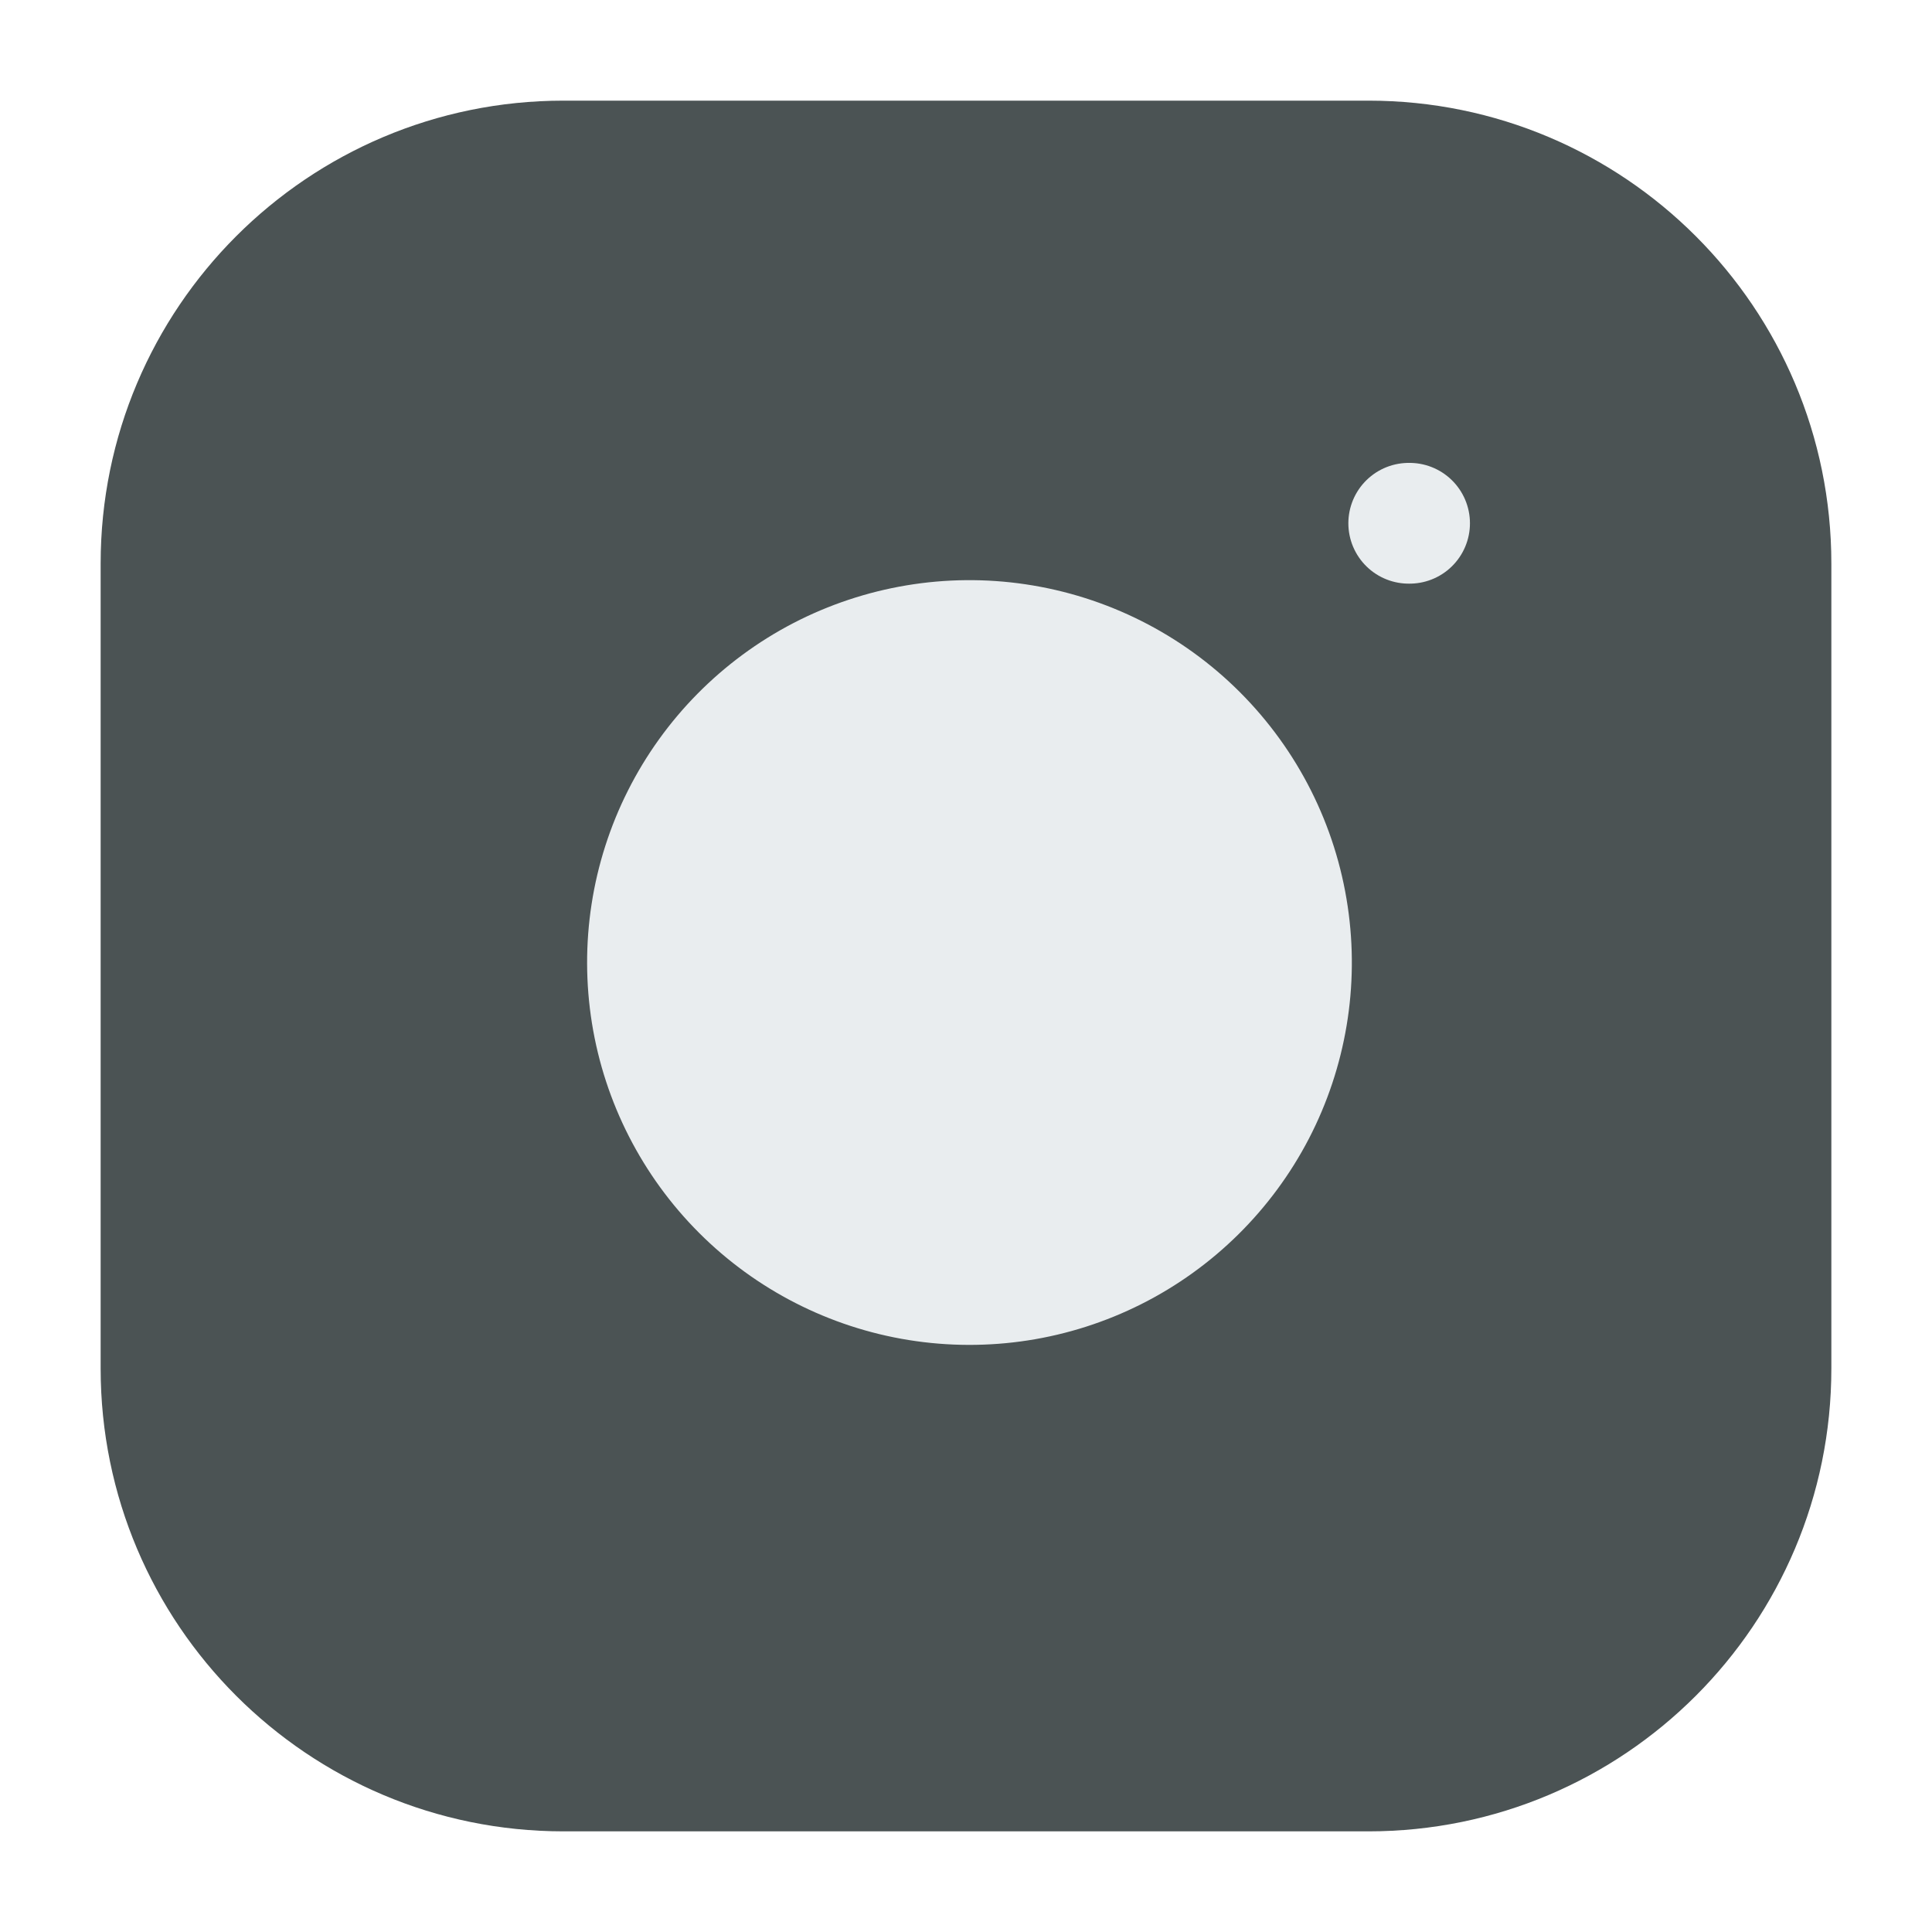
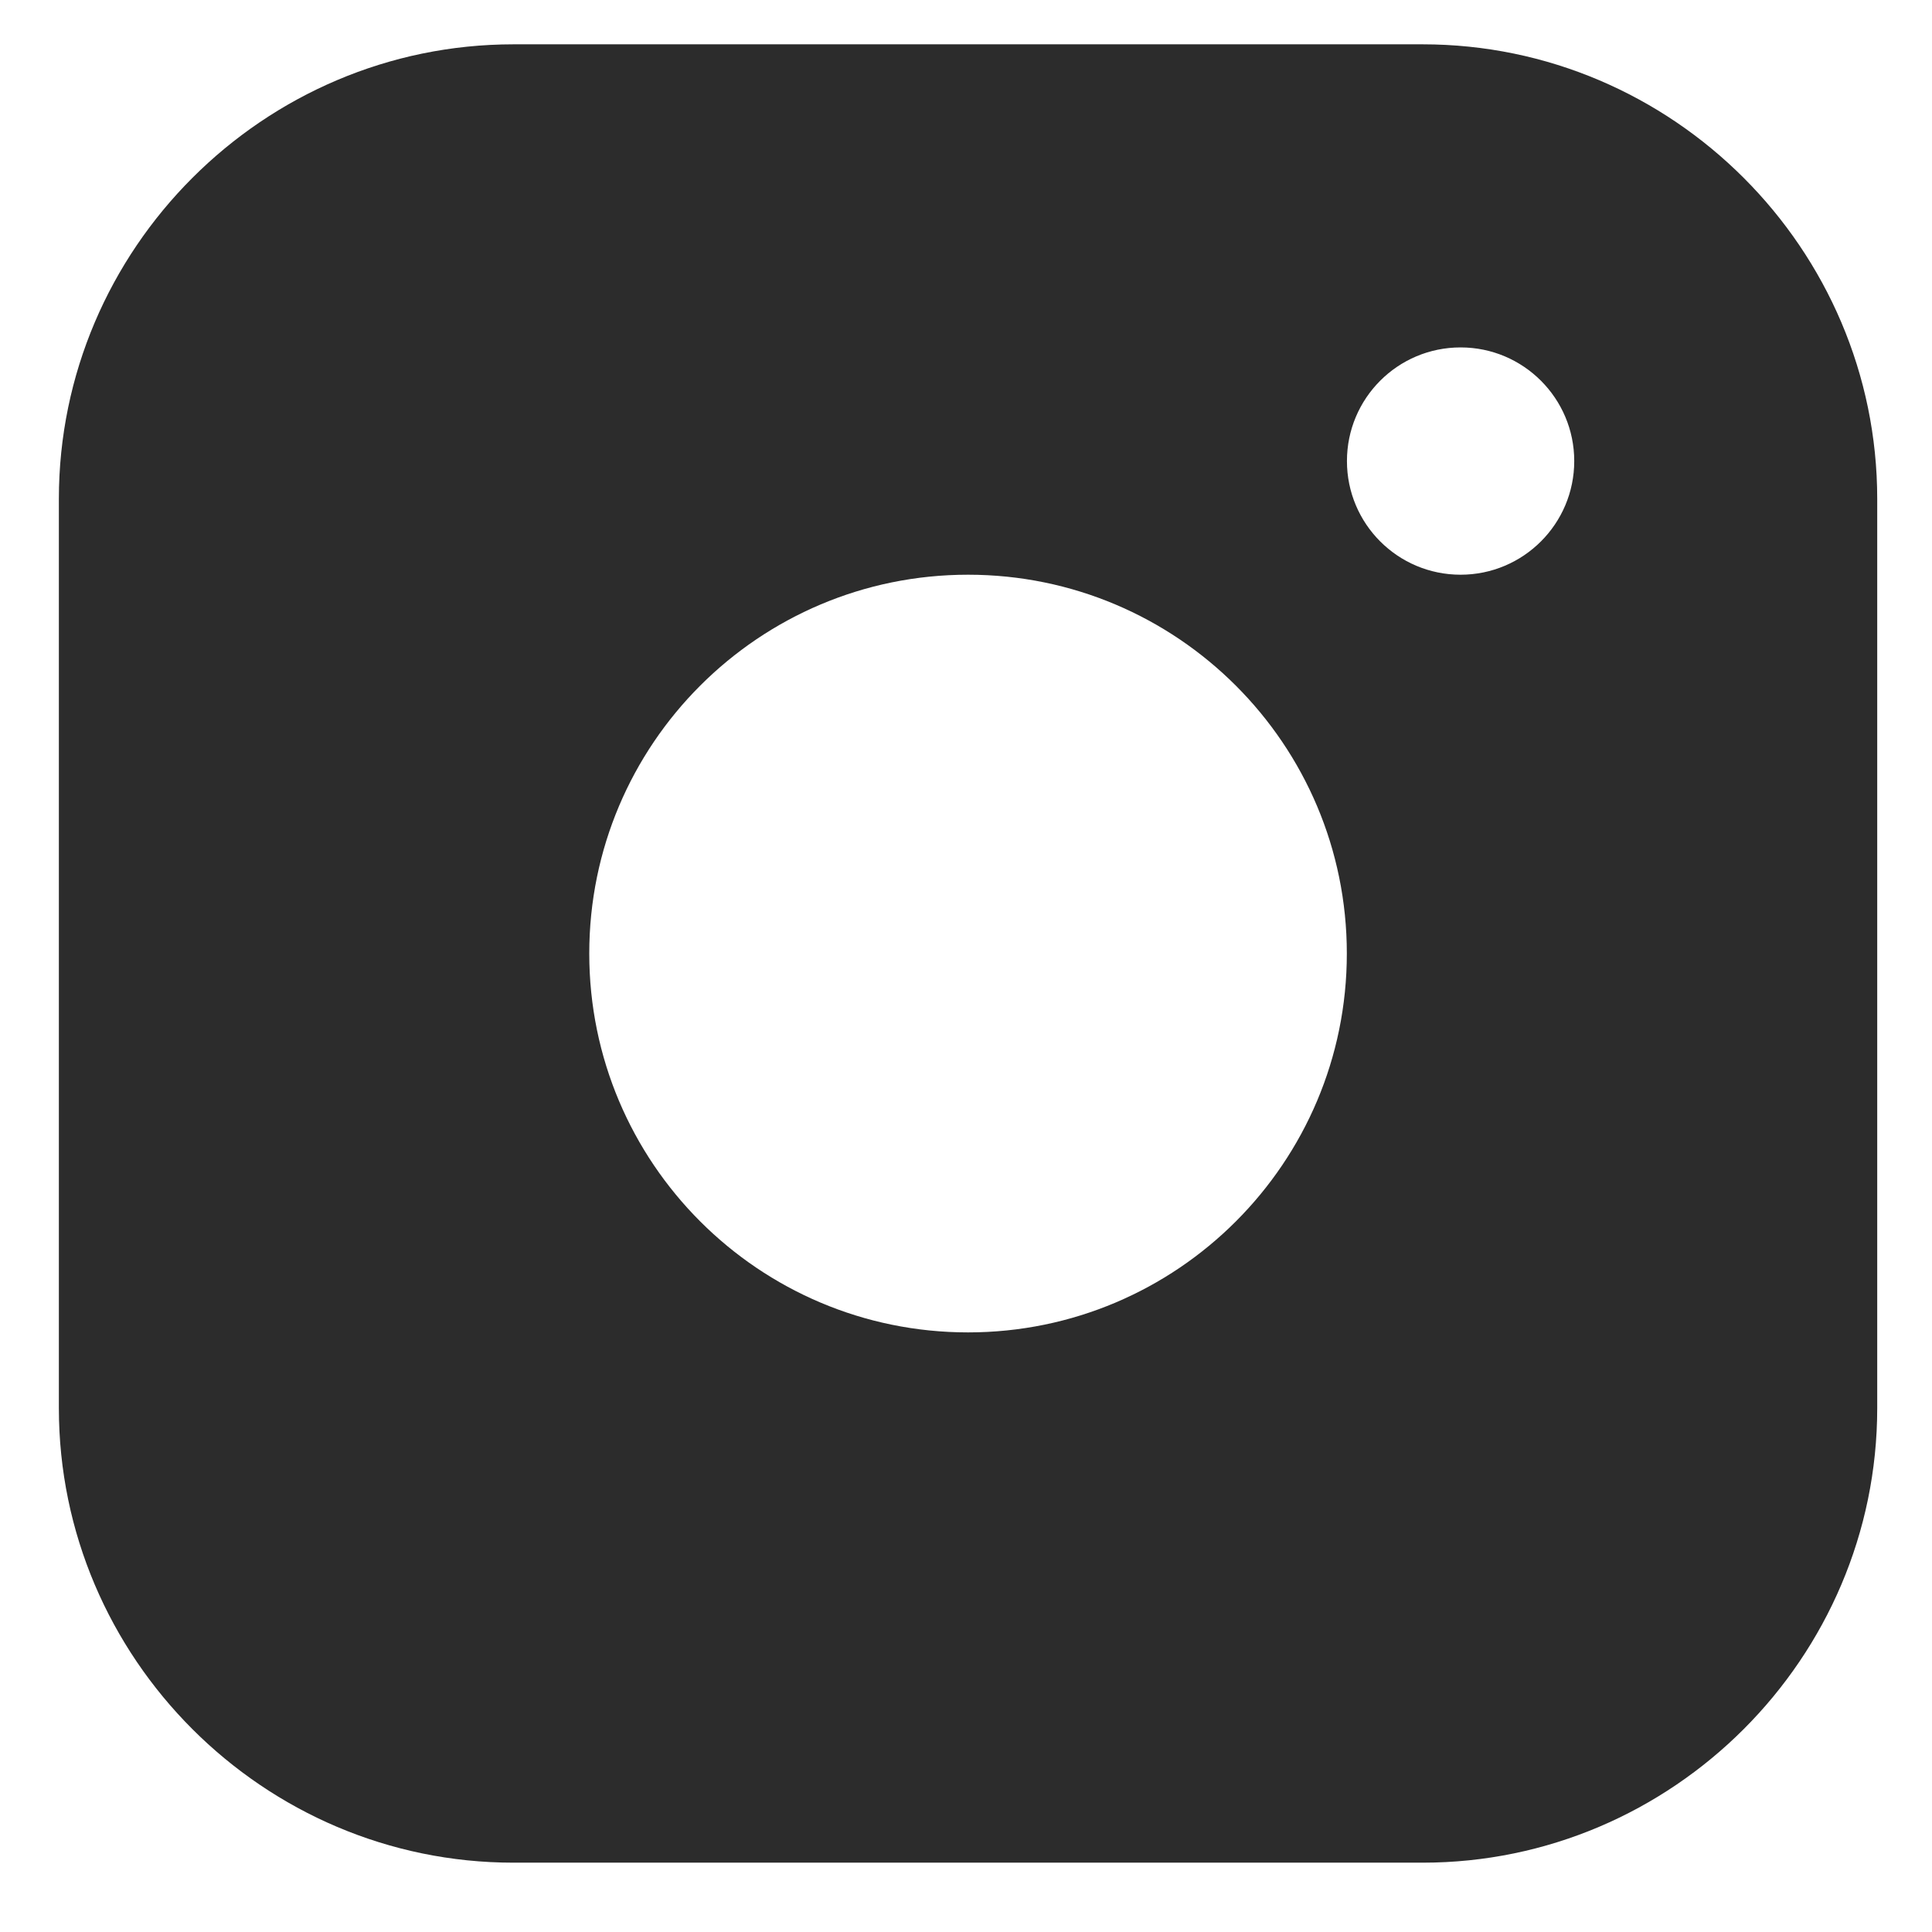
- <svg xmlns="http://www.w3.org/2000/svg" width="32" height="32" viewBox="0 0 32 32" fill="none">
-   <path d="M22.667 2.667H9.333C5.651 2.667 2.667 5.651 2.667 9.333V22.667C2.667 26.349 5.651 29.333 9.333 29.333H22.667C26.349 29.333 29.333 26.349 29.333 22.667V9.333C29.333 5.651 26.349 2.667 22.667 2.667Z" fill="#4B5354" stroke="#4B5354" stroke-width="2" stroke-linecap="round" stroke-linejoin="round" />
-   <path d="M21.333 15.16C21.498 16.27 21.308 17.403 20.792 18.399C20.275 19.394 19.457 20.202 18.456 20.706C17.453 21.211 16.318 21.386 15.21 21.208C14.103 21.03 13.08 20.507 12.287 19.714C11.493 18.92 10.97 17.897 10.792 16.79C10.614 15.682 10.789 14.546 11.294 13.544C11.798 12.543 12.606 11.725 13.601 11.208C14.597 10.692 15.73 10.502 16.84 10.667C17.972 10.835 19.02 11.362 19.829 12.171C20.638 12.98 21.166 14.028 21.333 15.16ZM23.333 8.667H23.347H23.333Z" fill="#E9EDEF" />
-   <path d="M23.333 8.667H23.347M21.333 15.16C21.498 16.27 21.308 17.403 20.792 18.399C20.275 19.394 19.457 20.202 18.456 20.706C17.453 21.211 16.318 21.386 15.21 21.208C14.103 21.03 13.08 20.507 12.287 19.714C11.493 18.92 10.97 17.897 10.792 16.79C10.614 15.682 10.789 14.546 11.294 13.544C11.798 12.543 12.606 11.725 13.601 11.208C14.597 10.692 15.73 10.502 16.84 10.667C17.972 10.835 19.02 11.362 19.829 12.171C20.638 12.98 21.166 14.028 21.333 15.16Z" stroke="#E9EDEF" stroke-width="2" stroke-linecap="round" stroke-linejoin="round" />
+ <svg xmlns="http://www.w3.org/2000/svg" width="17" height="17" viewBox="0 0 17 17" fill="none">
+   <path fill-rule="evenodd" clip-rule="evenodd" d="M12.518 0.39H4.518C2.318 0.39 0.518 2.19 0.518 4.39V12.39C0.518 14.59 2.318 16.39 4.518 16.39H12.518C14.718 16.39 16.518 14.59 16.518 12.39V4.39C16.518 2.19 14.718 0.39 12.518 0.39ZM8.518 11.724C6.677 11.724 5.185 10.231 5.185 8.39C5.185 6.549 6.677 5.057 8.518 5.057C10.358 5.057 11.851 6.549 11.851 8.39C11.851 10.231 10.358 11.724 8.518 11.724ZM11.852 4.057C11.852 4.609 12.299 5.057 12.852 5.057C13.404 5.057 13.852 4.609 13.852 4.057C13.852 3.505 13.404 3.057 12.852 3.057C12.299 3.057 11.852 3.505 11.852 4.057Z" fill="#2C2C2C" />
</svg>
